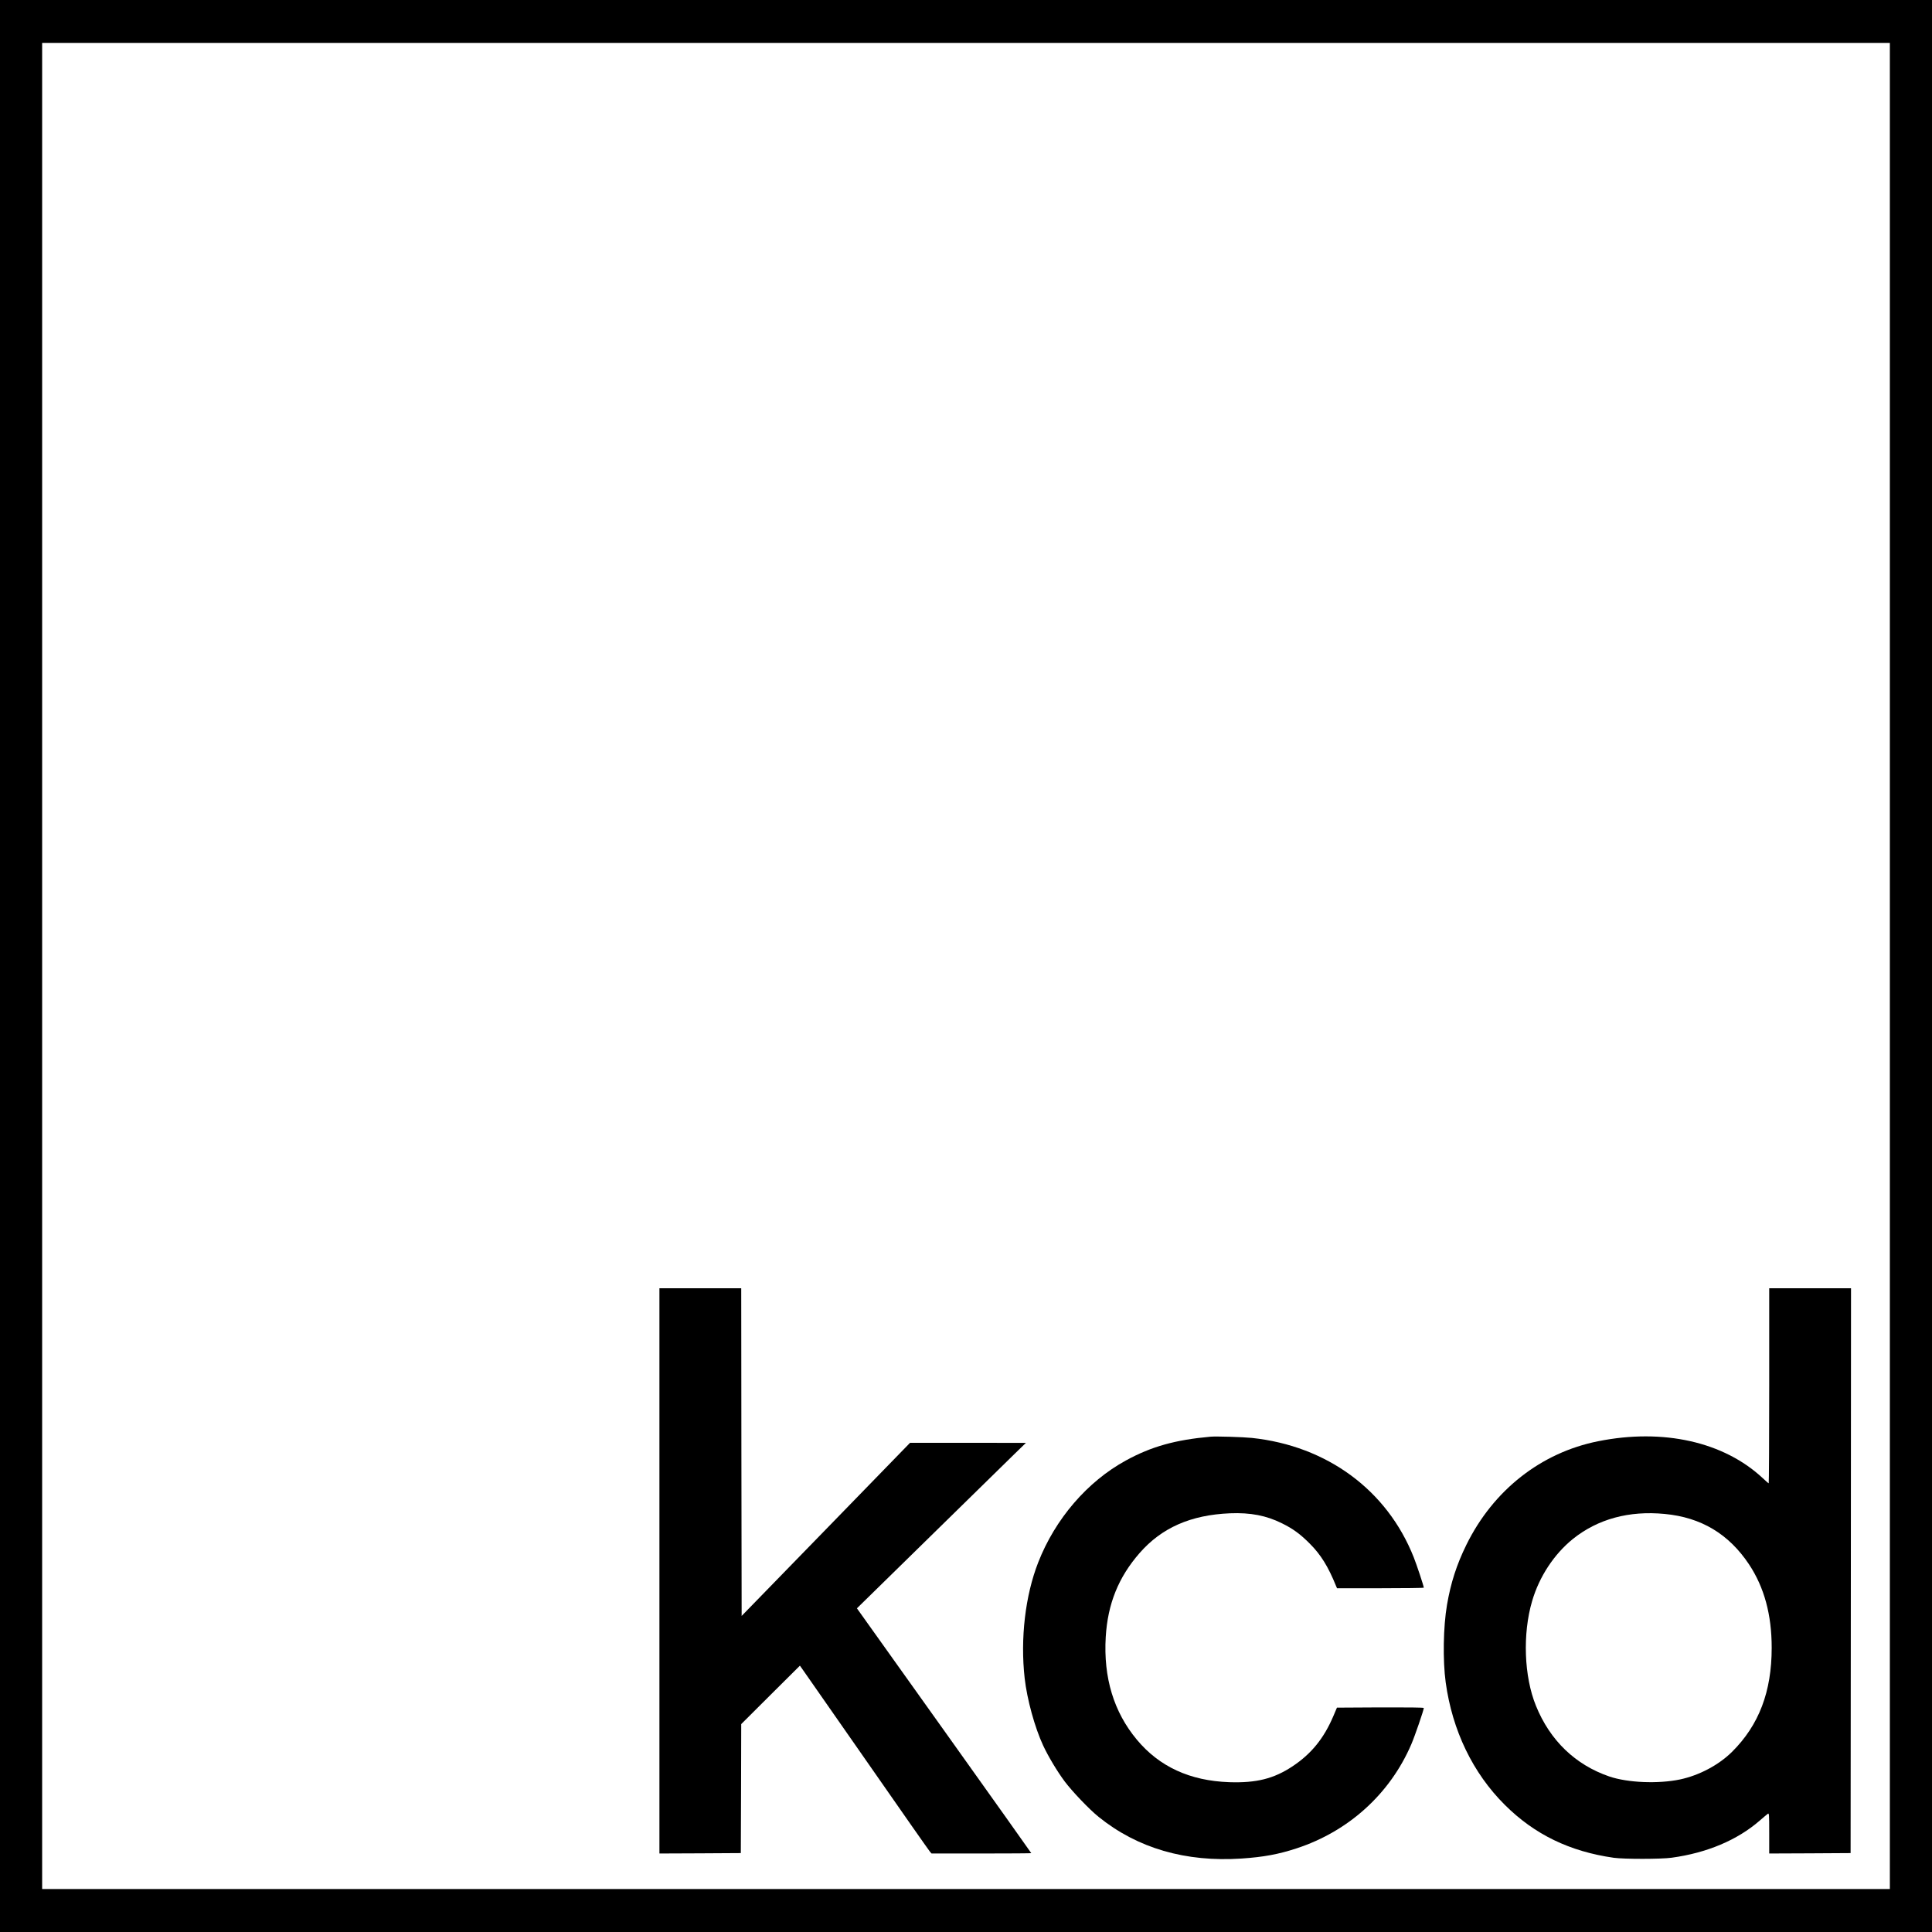
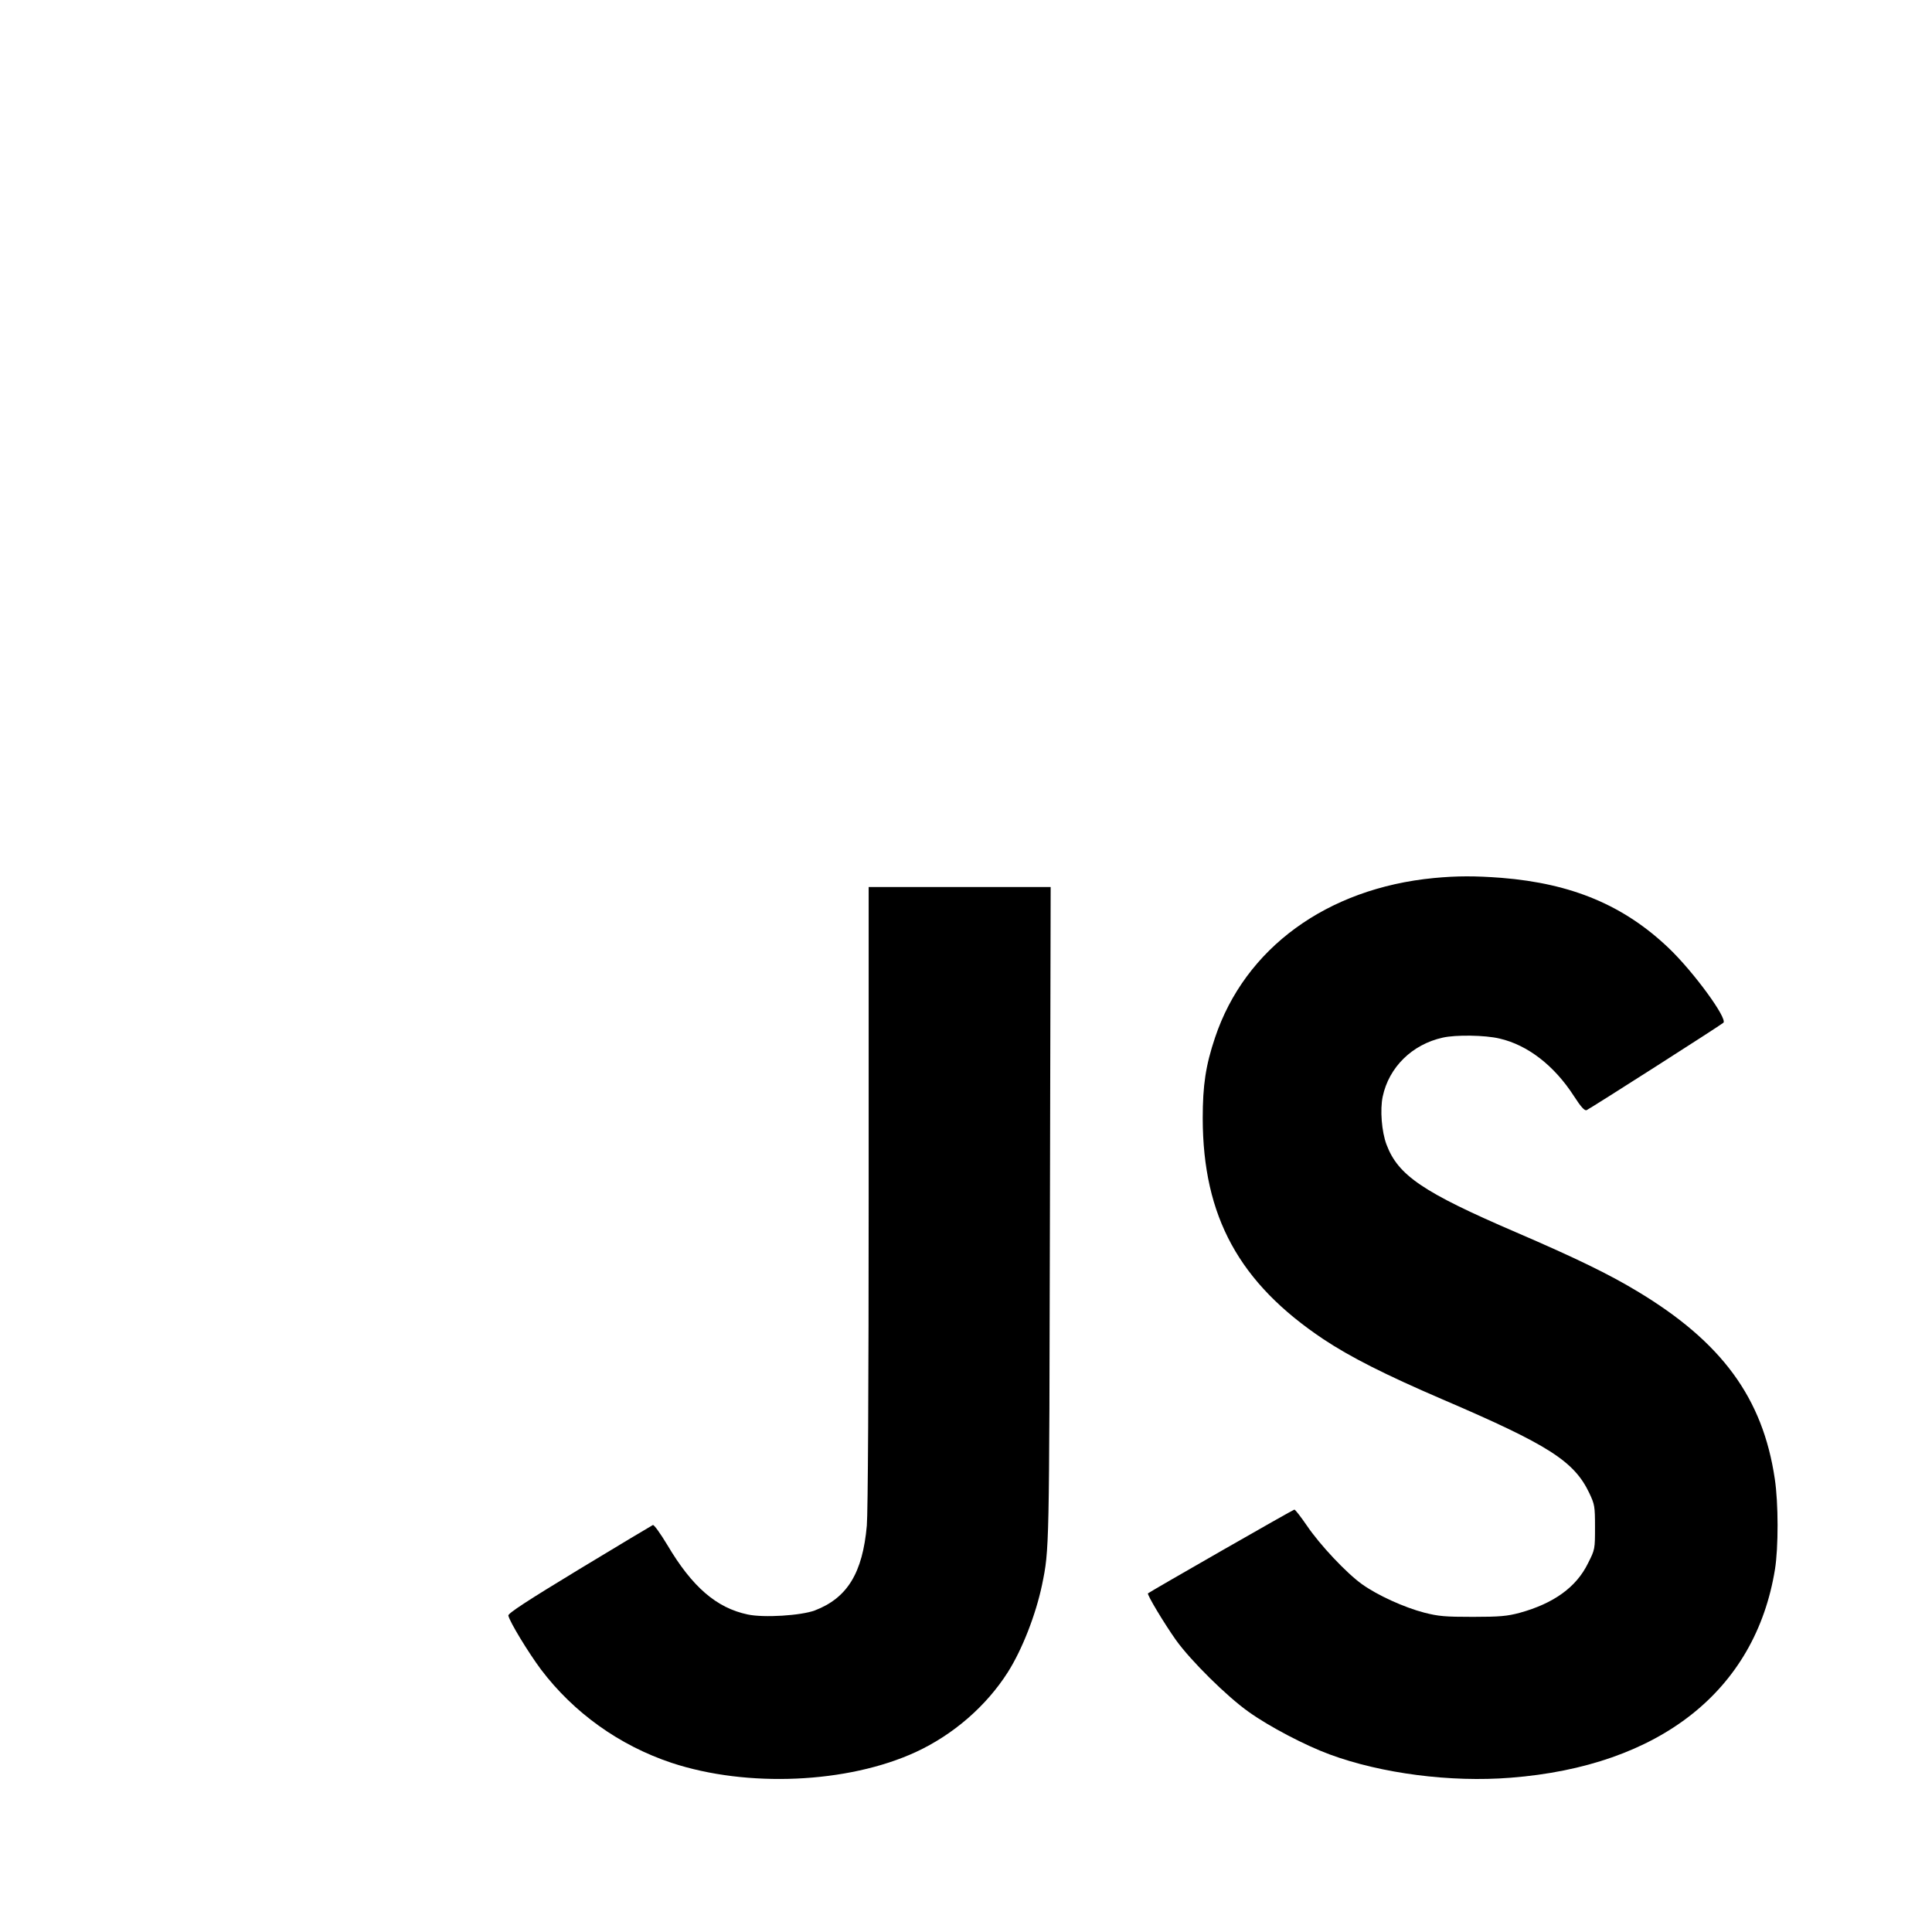
- <svg xmlns="http://www.w3.org/2000/svg" version="1.0" width="2338pt" height="2338pt" viewBox="0 0 2338 2338" preserveAspectRatio="xMidYMid meet">
-   <g transform="translate(0,2338) scale(0.1,-0.1)" fill="#000000" stroke="none">
-     <path d="M0 11690 l0 -11690 11690 0 11690 0 0 11690 0 11690 -11690 0 -11690 0 0 -11690z m22870 0 l0 -11170 -11180 0 -11180 0 0 11170 0 11170 11180 0 11180 0 0 -11170z" />
-     <path d="M7980 4370 l0 -3420 493 2 492 3 3 781 2 780 355 354 355 353 28 -39 c15 -22 365 -523 777 -1114 411 -591 757 -1085 768 -1097 l20 -23 604 0 c332 0 603 2 603 4 0 3 -465 656 -1033 1453 -568 796 -1042 1462 -1055 1479 l-22 31 887 869 c487 478 947 928 1022 1001 l136 132 -701 1 -701 0 -1019 -1048 -1019 -1047 -3 1982 -2 1983 -495 0 -495 0 0 -3420z" />
-     <path d="M21410 6610 c0 -649 -3 -1180 -6 -1180 -4 0 -36 28 -72 62 -471 440 -1204 605 -1992 447 -692 -138 -1270 -593 -1595 -1254 -118 -240 -189 -462 -234 -725 -46 -267 -52 -675 -16 -939 80 -582 328 -1097 715 -1482 360 -359 786 -565 1320 -641 125 -17 571 -17 700 1 425 58 794 213 1065 449 42 37 86 73 96 81 18 13 19 6 19 -233 l0 -246 493 2 492 3 3 3418 2 3417 -495 0 -495 0 0 -1180z m-1264 -1551 c442 -42 776 -243 1021 -612 183 -277 273 -607 273 -1007 0 -533 -154 -936 -480 -1260 -162 -160 -398 -285 -630 -334 -263 -55 -632 -40 -855 36 -411 141 -718 436 -888 856 -144 354 -163 870 -46 1267 86 295 266 568 494 752 301 241 679 344 1111 302z" />
-     <path d="M14650 5994 c-426 -38 -717 -119 -1025 -288 -467 -255 -856 -708 -1061 -1233 -157 -401 -218 -921 -164 -1403 29 -255 122 -595 224 -814 63 -134 168 -310 261 -435 92 -122 298 -338 410 -428 471 -380 1052 -549 1730 -504 265 18 446 51 665 123 630 206 1132 661 1389 1260 43 100 151 414 151 439 0 6 -202 8 -525 7 l-526 -3 -43 -101 c-114 -269 -266 -457 -493 -608 -227 -151 -439 -204 -768 -193 -475 17 -845 187 -1118 515 -279 335 -405 751 -376 1242 24 401 154 723 409 1015 269 308 620 462 1095 482 247 10 440 -27 630 -122 132 -65 221 -130 336 -246 133 -133 222 -276 319 -516 l10 -23 525 0 c289 0 525 3 525 7 0 18 -86 278 -122 368 -322 812 -1048 1347 -1958 1444 -107 11 -431 21 -500 15z" />
+ <svg xmlns="http://www.w3.org/2000/svg" version="1.0" width="1052pt" height="1052pt" viewBox="0 0 1052 1052" preserveAspectRatio="xMidYMid meet">
+   <g transform="translate(0,1052) scale(0.1,-0.1)" fill="#000000" stroke="none">
+     <path d="M7808 5739 c-583 -56 -1029 -382 -1192 -869 -51 -152 -67 -259 -67 -440 1 -535 199 -896 657 -1202 146 -97 335 -193 649 -328 578 -248 716 -336 799 -510 29 -62 31 -71 31 -185 0 -120 0 -122 -38 -197 -64 -131 -187 -219 -372 -270 -67 -18 -108 -22 -255 -22 -152 0 -187 3 -265 23 -108 28 -254 94 -339 155 -84 60 -229 214 -300 319 -33 48 -63 87 -68 87 -7 0 -780 -443 -797 -456 -7 -6 89 -165 152 -254 80 -112 278 -308 397 -392 112 -80 307 -182 440 -231 281 -104 659 -153 985 -127 812 63 1333 474 1440 1135 19 118 19 360 -1 492 -65 441 -289 746 -749 1022 -154 93 -335 181 -660 321 -507 218 -642 310 -705 477 -27 71 -36 191 -21 262 34 160 160 284 327 321 70 16 230 14 309 -5 153 -35 298 -147 405 -313 38 -59 58 -81 69 -77 16 6 730 462 745 476 24 22 -161 276 -297 406 -244 233 -527 352 -911 383 -145 11 -241 11 -368 -1z" />
+     <path d="M4730 4008 c0 -1030 -4 -1726 -10 -1795 -23 -258 -106 -394 -283 -462 -75 -28 -278 -41 -366 -22 -170 36 -302 150 -437 378 -38 63 -73 112 -79 109 -5 -2 -185 -110 -400 -240 -287 -174 -389 -241 -387 -253 7 -34 108 -200 178 -294 178 -235 426 -413 711 -508 411 -136 959 -112 1330 59 205 95 384 251 501 435 78 123 152 313 186 475 40 195 39 183 43 2018 l4 1782 -496 0 -495 0 0 -1682z" />
  </g>
</svg>
